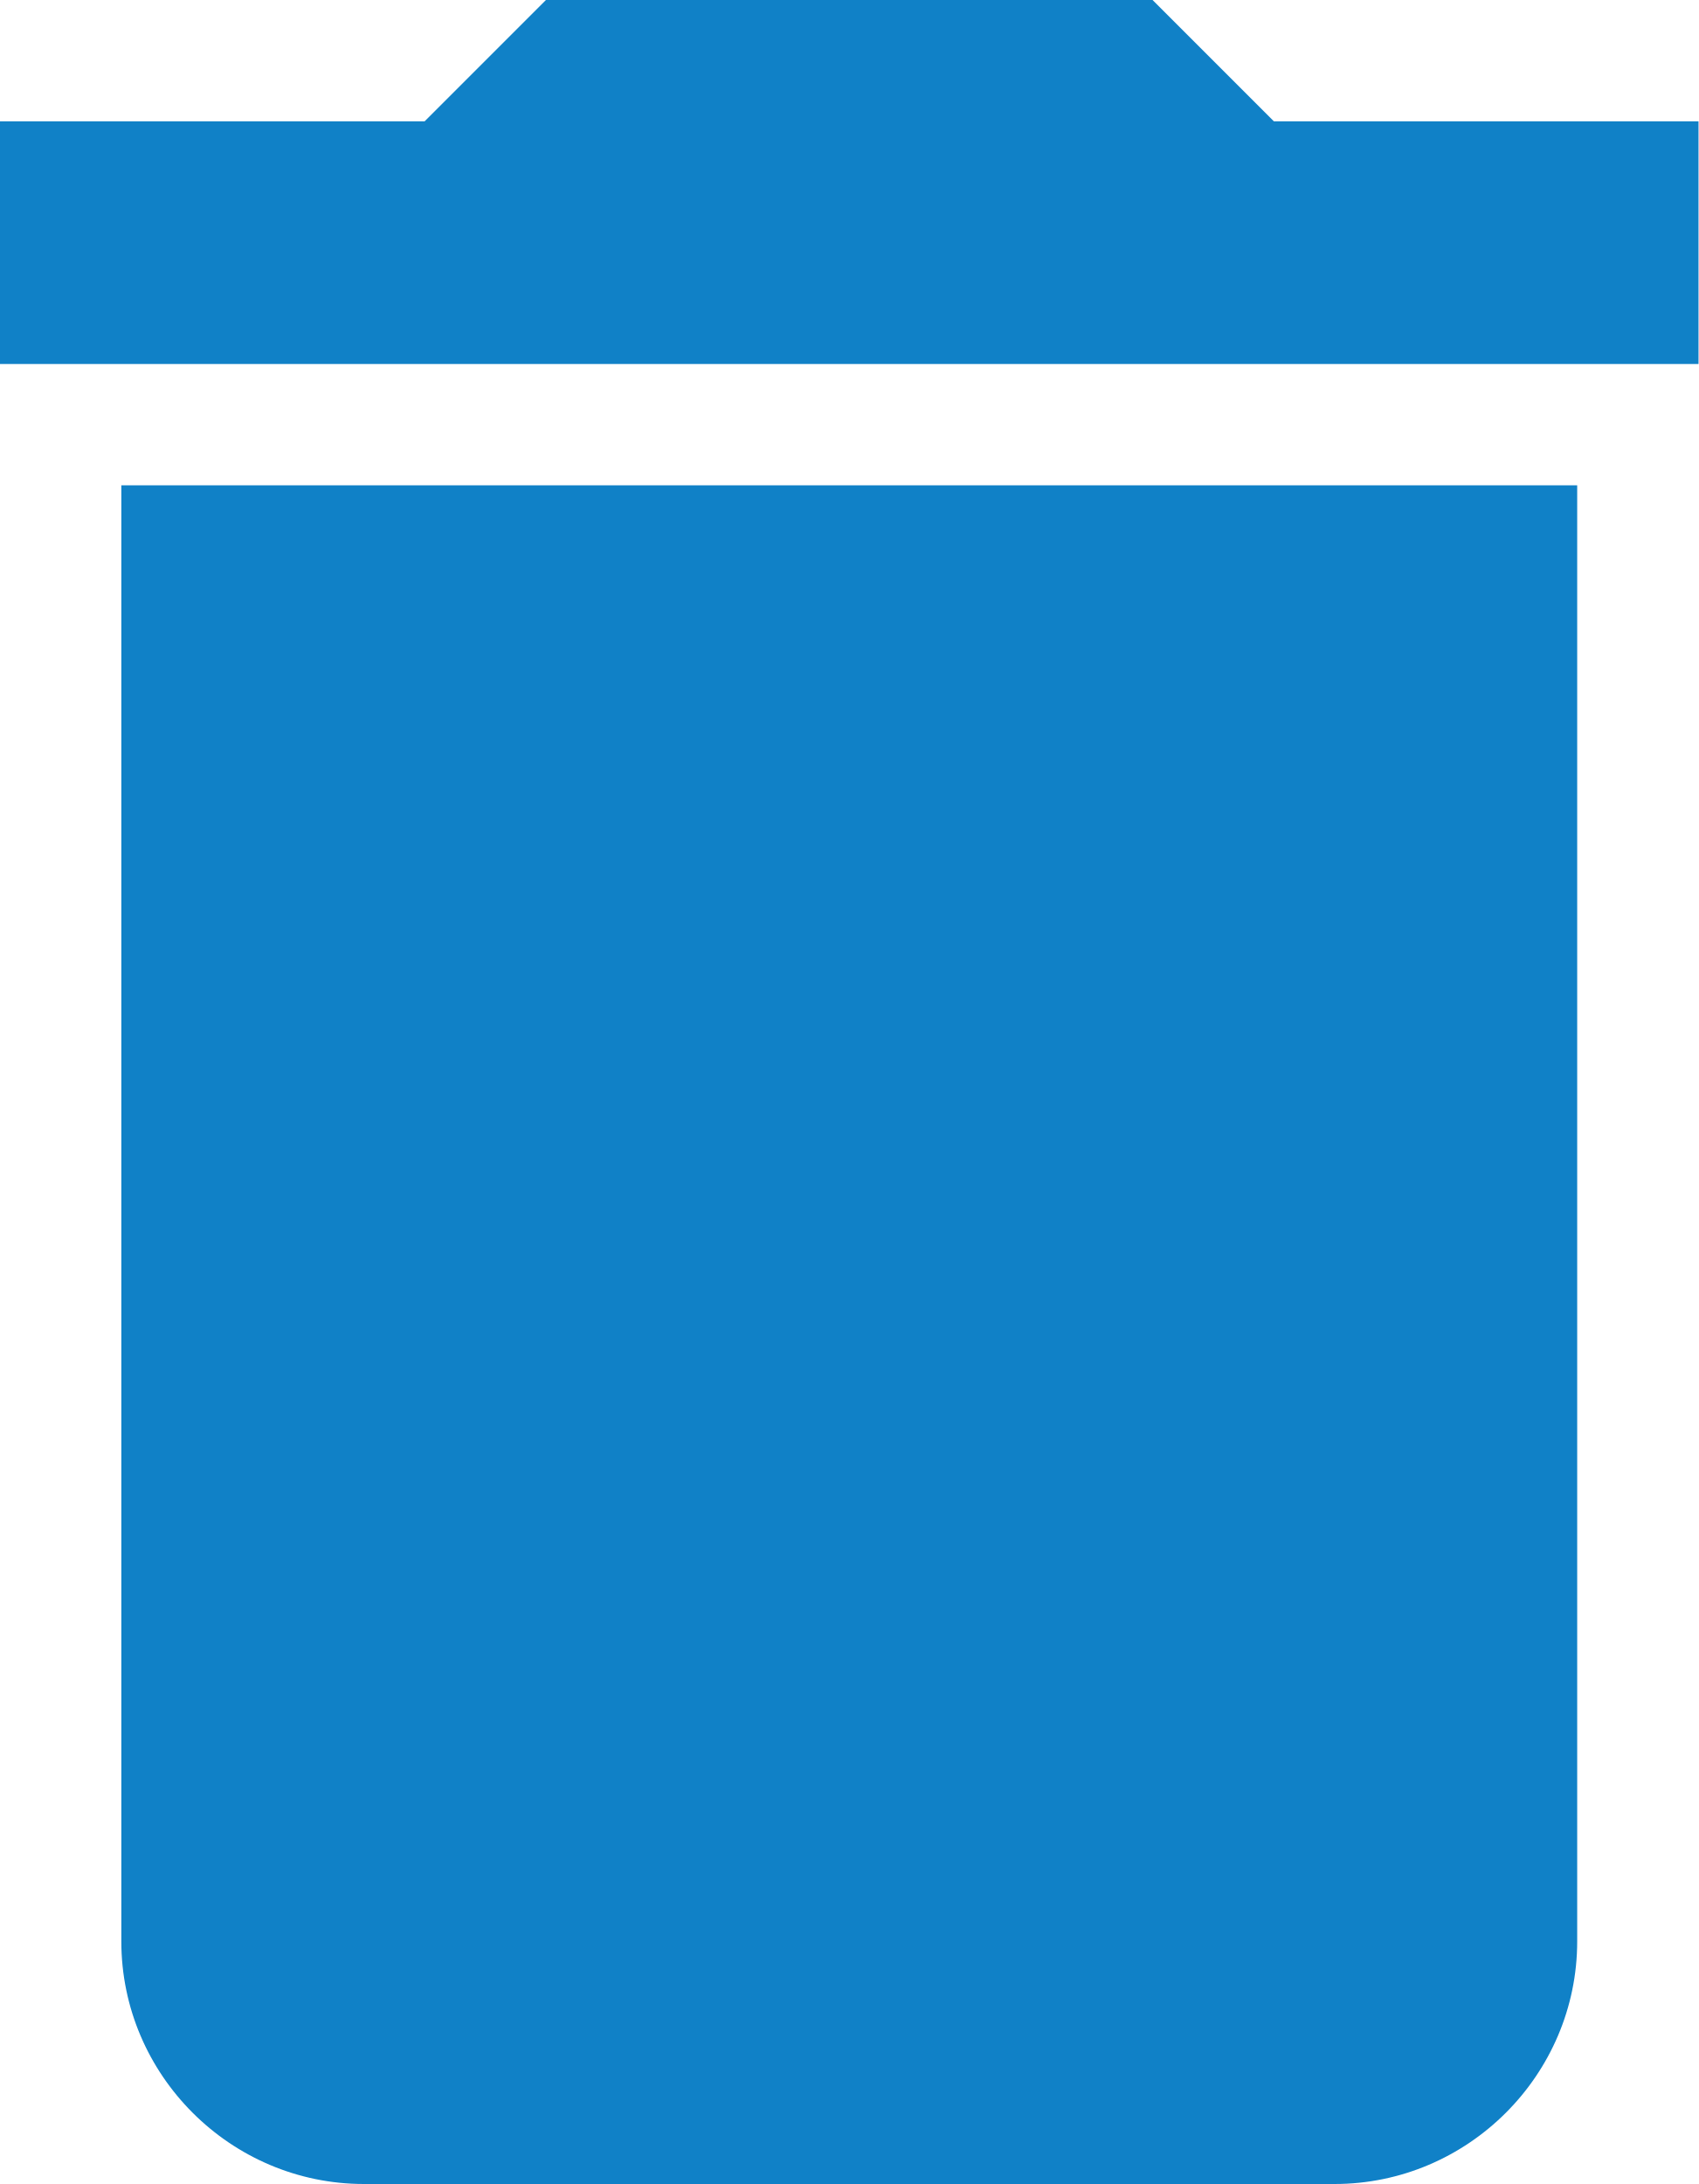
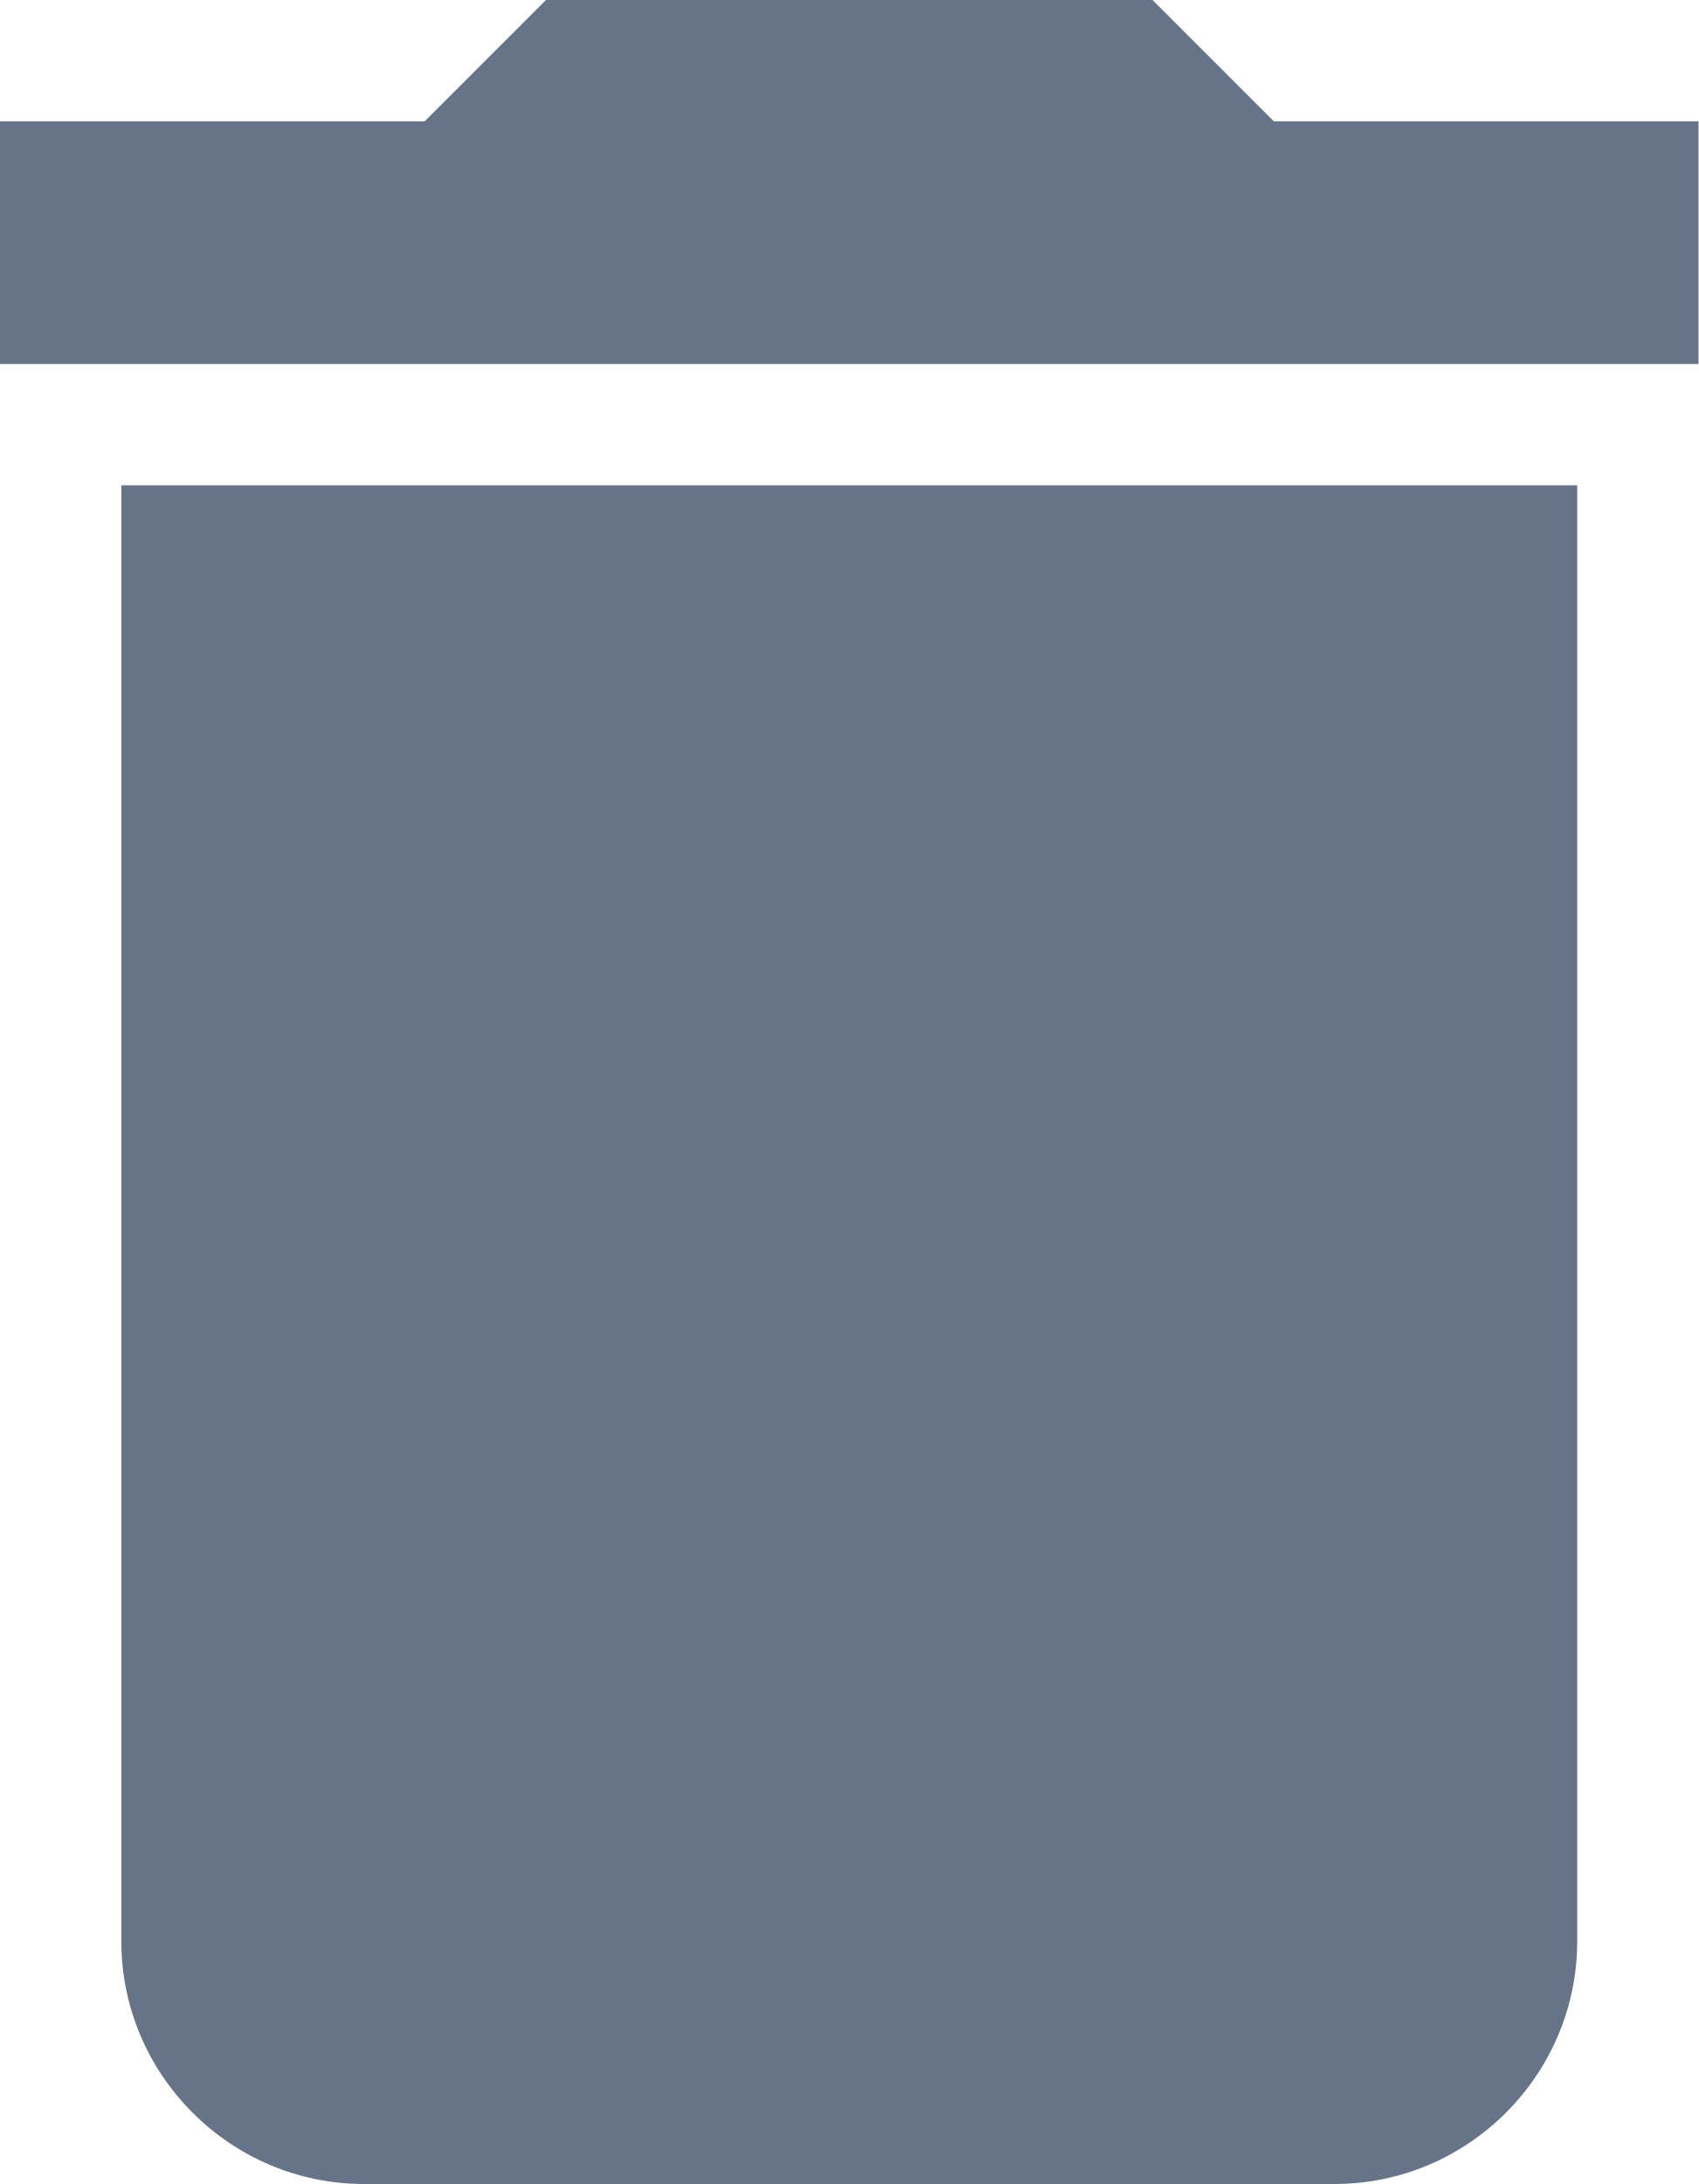
<svg xmlns="http://www.w3.org/2000/svg" width="14" height="18" viewBox="0 0 14 18" fill="none">
-   <path d="M1 16C1 17.1 1.9 18 3 18H11C12.1 18 13 17.1 13 16V4H1V16ZM14 1H10.5L9.5 0H4.5L3.5 1H0V3H14V1Z" fill="#1081C7" />
+   <path d="M1 16C1 17.1 1.9 18 3 18H11C12.1 18 13 17.1 13 16V4H1V16ZM14 1H10.5L9.5 0H4.5L3.5 1H0V3H14V1Z" fill="#667389" />
</svg>
